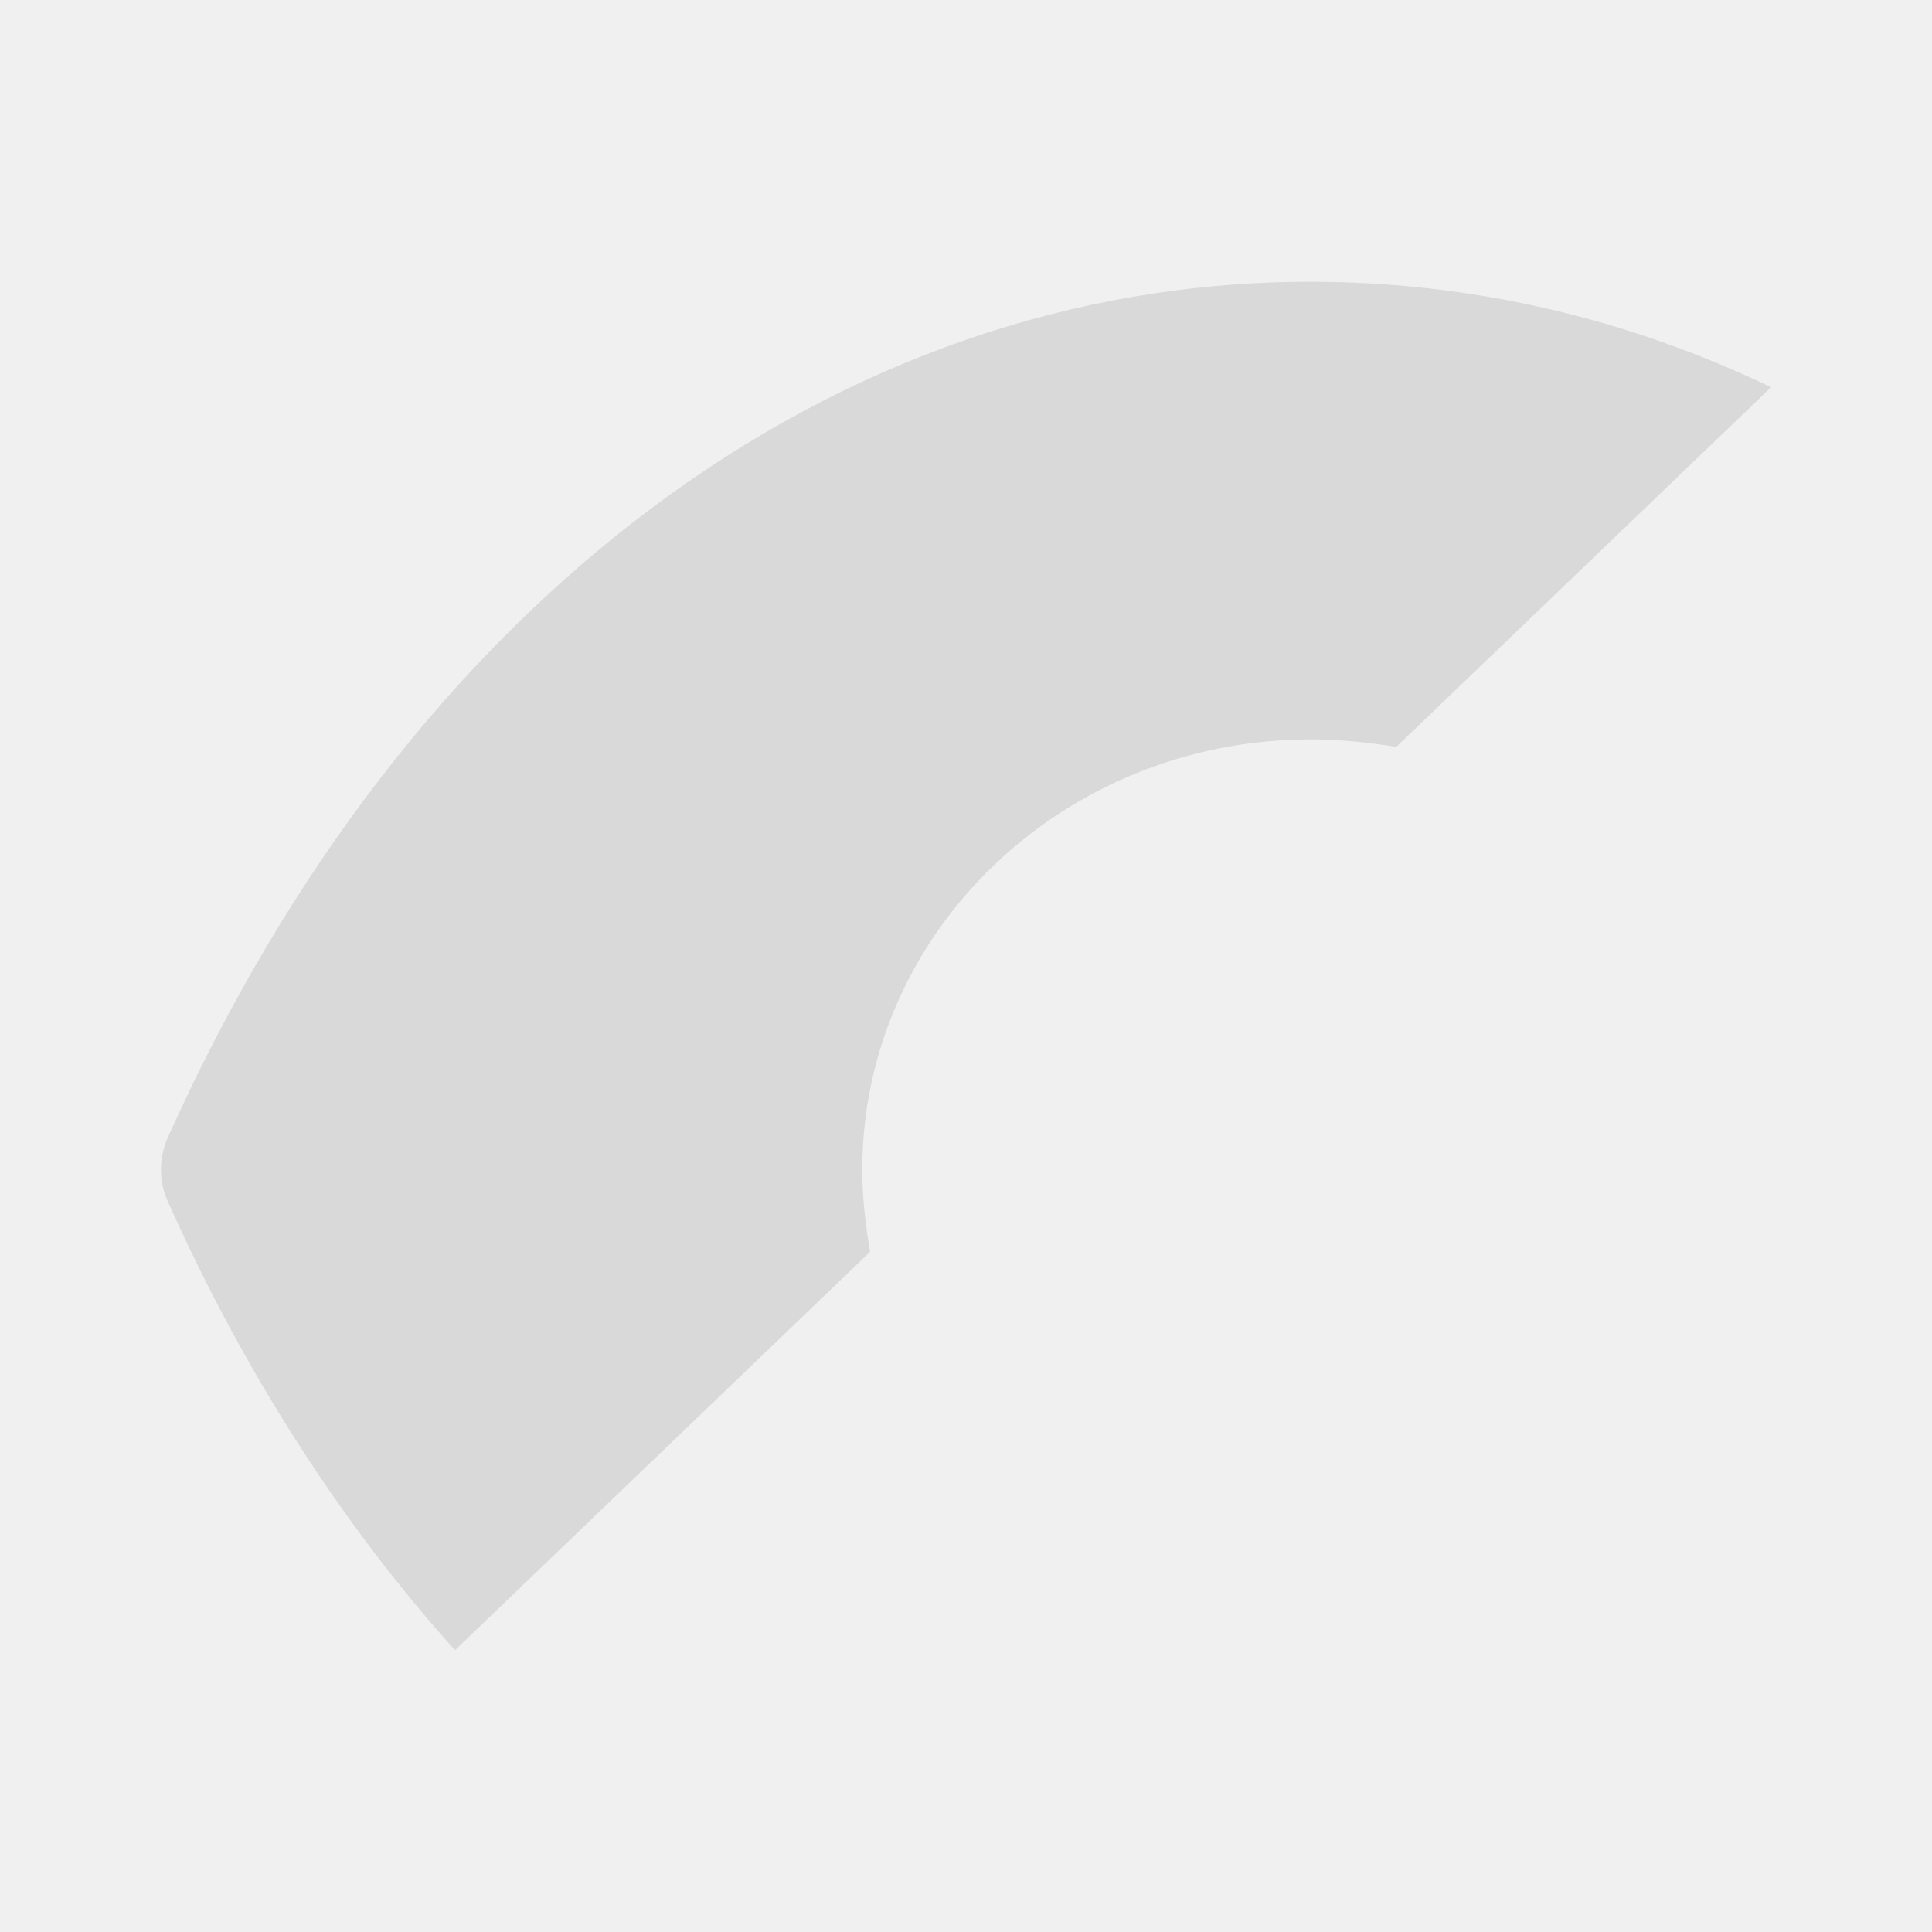
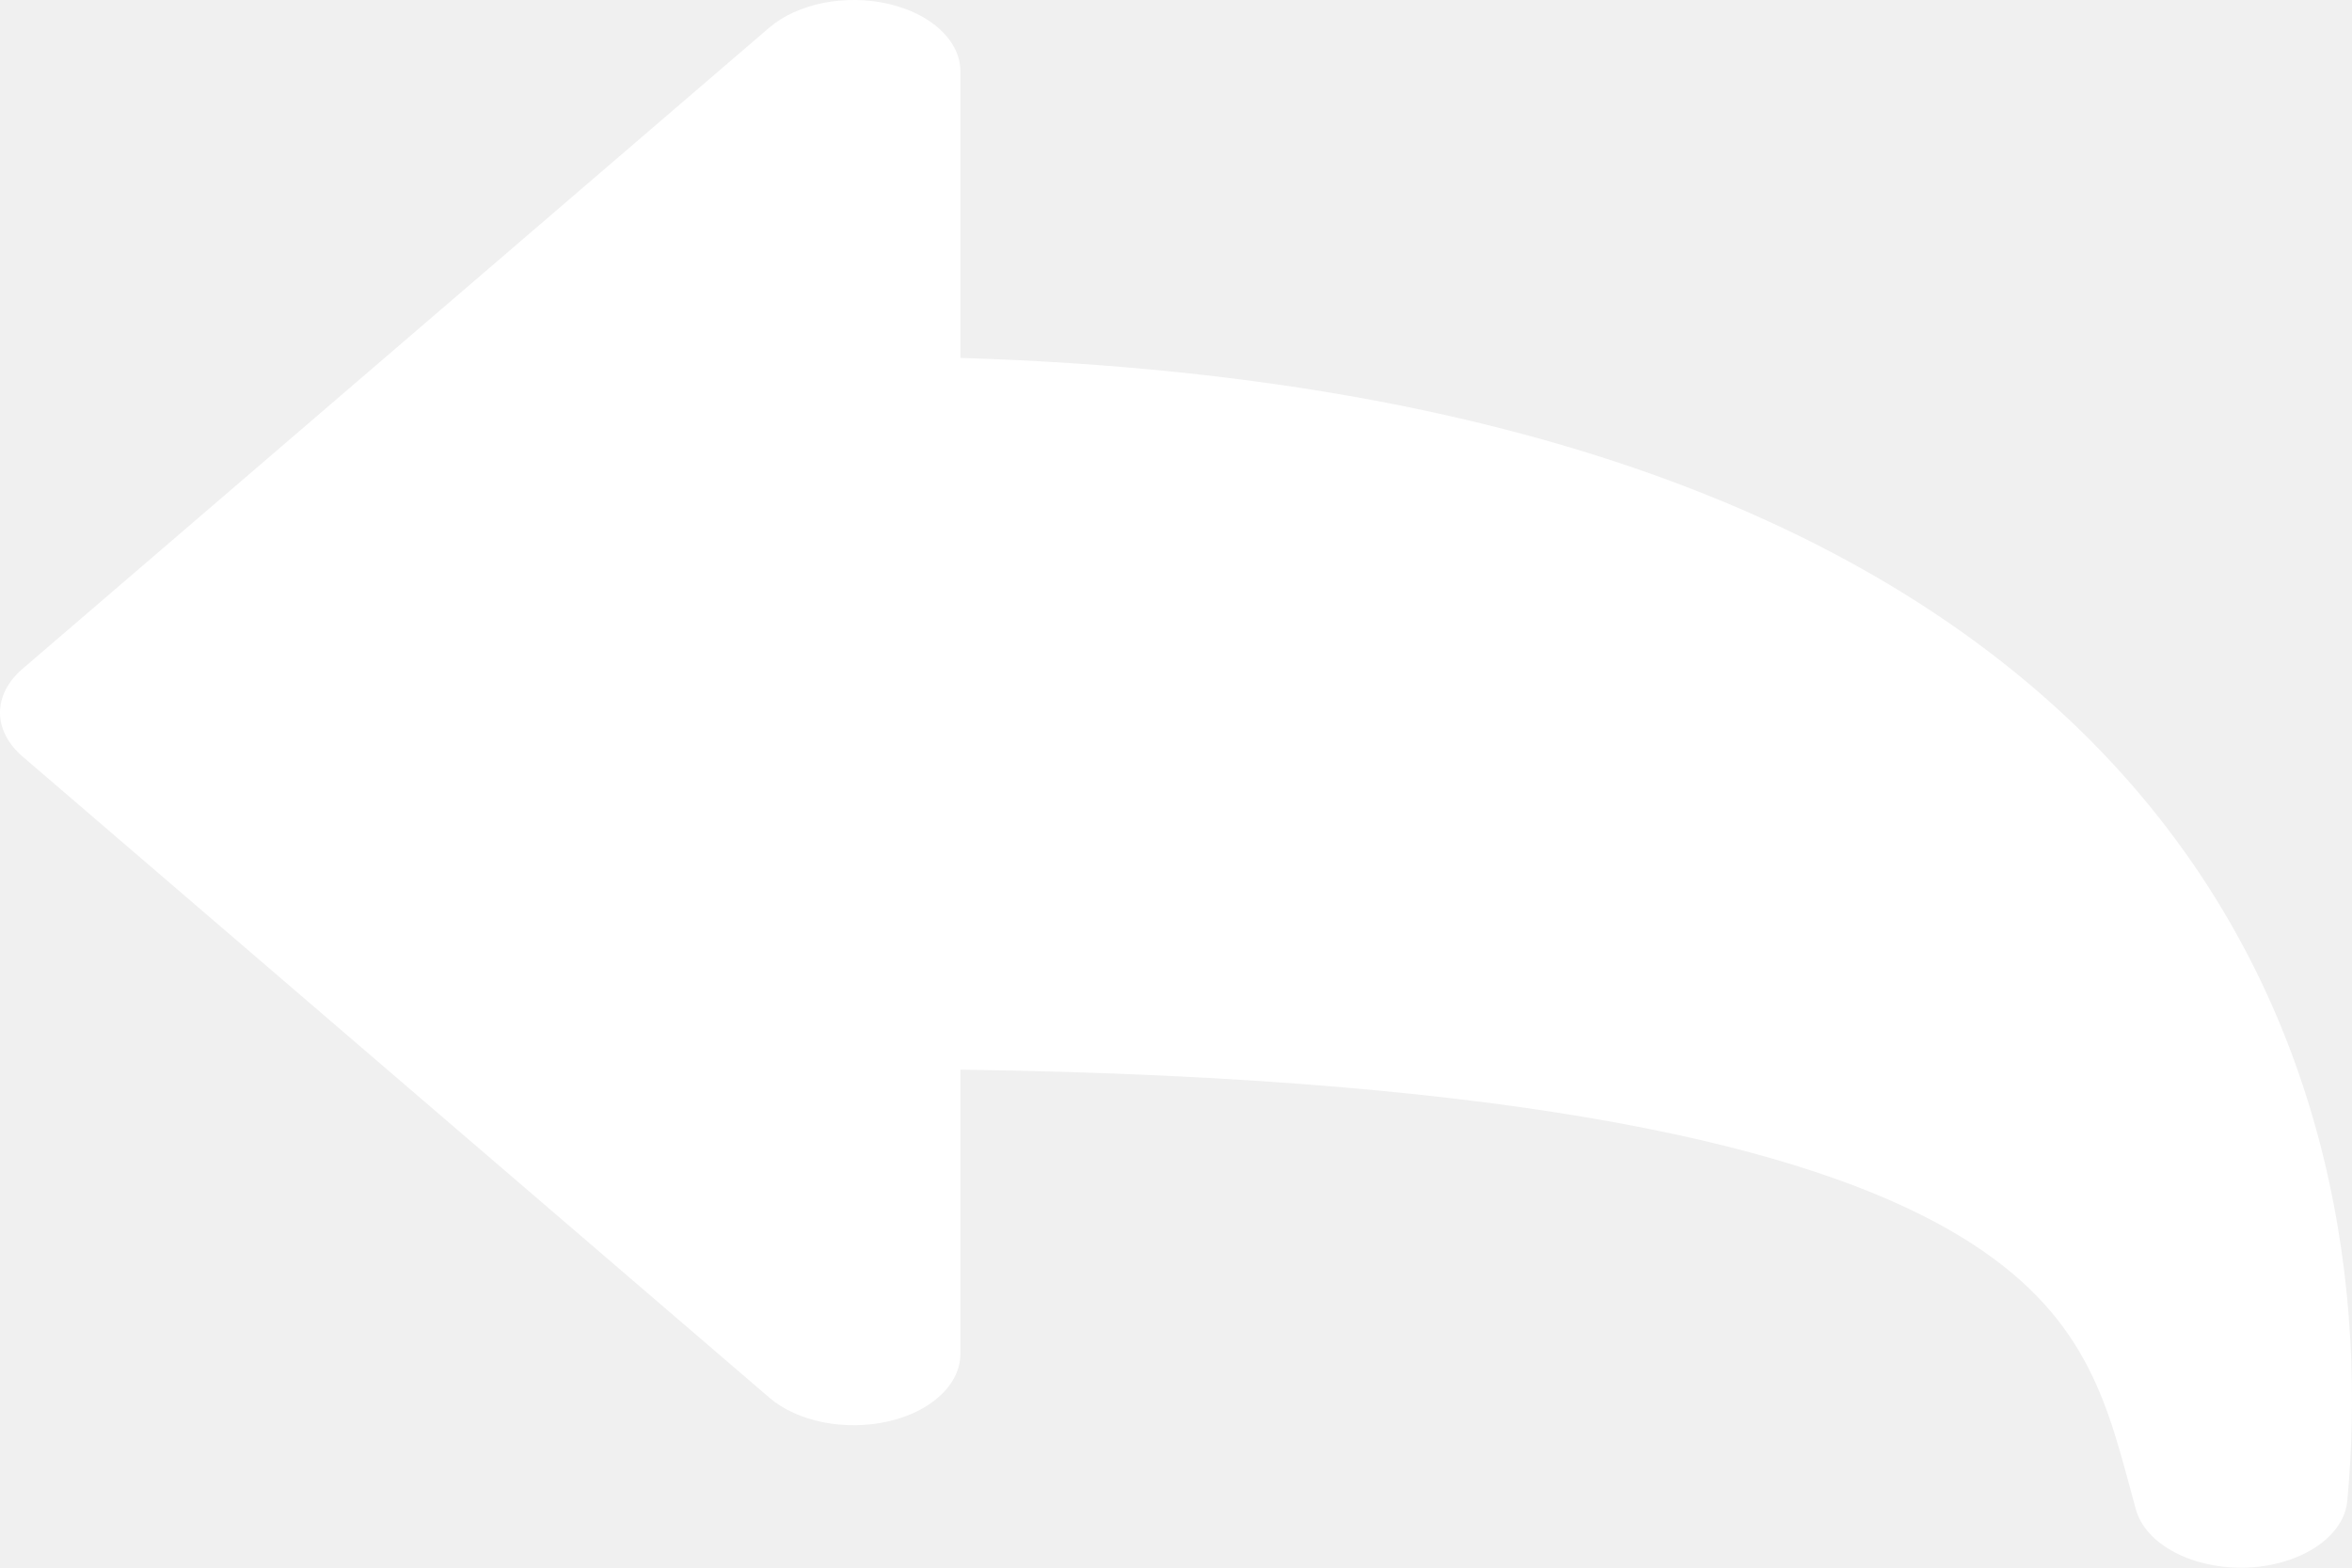
- <svg xmlns="http://www.w3.org/2000/svg" width="20" height="20" viewBox="0 0 20 20" fill="none">
-   <path d="M9.007 12.959C8.961 12.692 8.926 12.402 8.926 12.112C8.926 9.649 11.005 7.654 13.572 7.654C13.874 7.654 14.176 7.687 14.454 7.732L18.334 4.009C16.847 3.295 15.233 2.917 13.572 2.917H13.56C8.647 2.917 4.222 6.227 1.736 11.778C1.643 11.989 1.643 12.235 1.736 12.435C2.538 14.23 3.548 15.79 4.71 17.083L9.007 12.959Z" fill="#D9D9D9" />
+ <svg xmlns="http://www.w3.org/2000/svg" width="24" height="16" viewBox="0 0 24 16" fill="none">
+   <path fill-rule="evenodd" clip-rule="evenodd" d="M9.8 0.728C9.8 0.576 9.729 0.428 9.597 0.305C9.466 0.181 9.279 0.089 9.064 0.039C8.85 -0.01 8.617 -0.013 8.4 0.03C8.182 0.074 7.99 0.162 7.851 0.281L0.229 6.827C0.081 6.954 0 7.111 0 7.273C0 7.435 0.081 7.592 0.229 7.72L7.851 14.265C7.99 14.385 8.182 14.472 8.4 14.516C8.617 14.559 8.85 14.556 9.064 14.507C9.279 14.458 9.466 14.365 9.597 14.241C9.729 14.118 9.8 13.97 9.8 13.818V10.917C15.656 10.998 18.47 11.741 19.883 12.548C21.227 13.315 21.473 14.217 21.729 15.163L21.795 15.407C21.844 15.581 21.986 15.737 22.196 15.846C22.405 15.955 22.667 16.009 22.932 15.999C23.197 15.988 23.447 15.912 23.635 15.787C23.823 15.662 23.936 15.495 23.952 15.318C24.138 13.319 23.858 10.424 21.745 8.001C19.694 5.65 15.999 3.842 9.8 3.653V0.728Z" fill="white" />
</svg>
